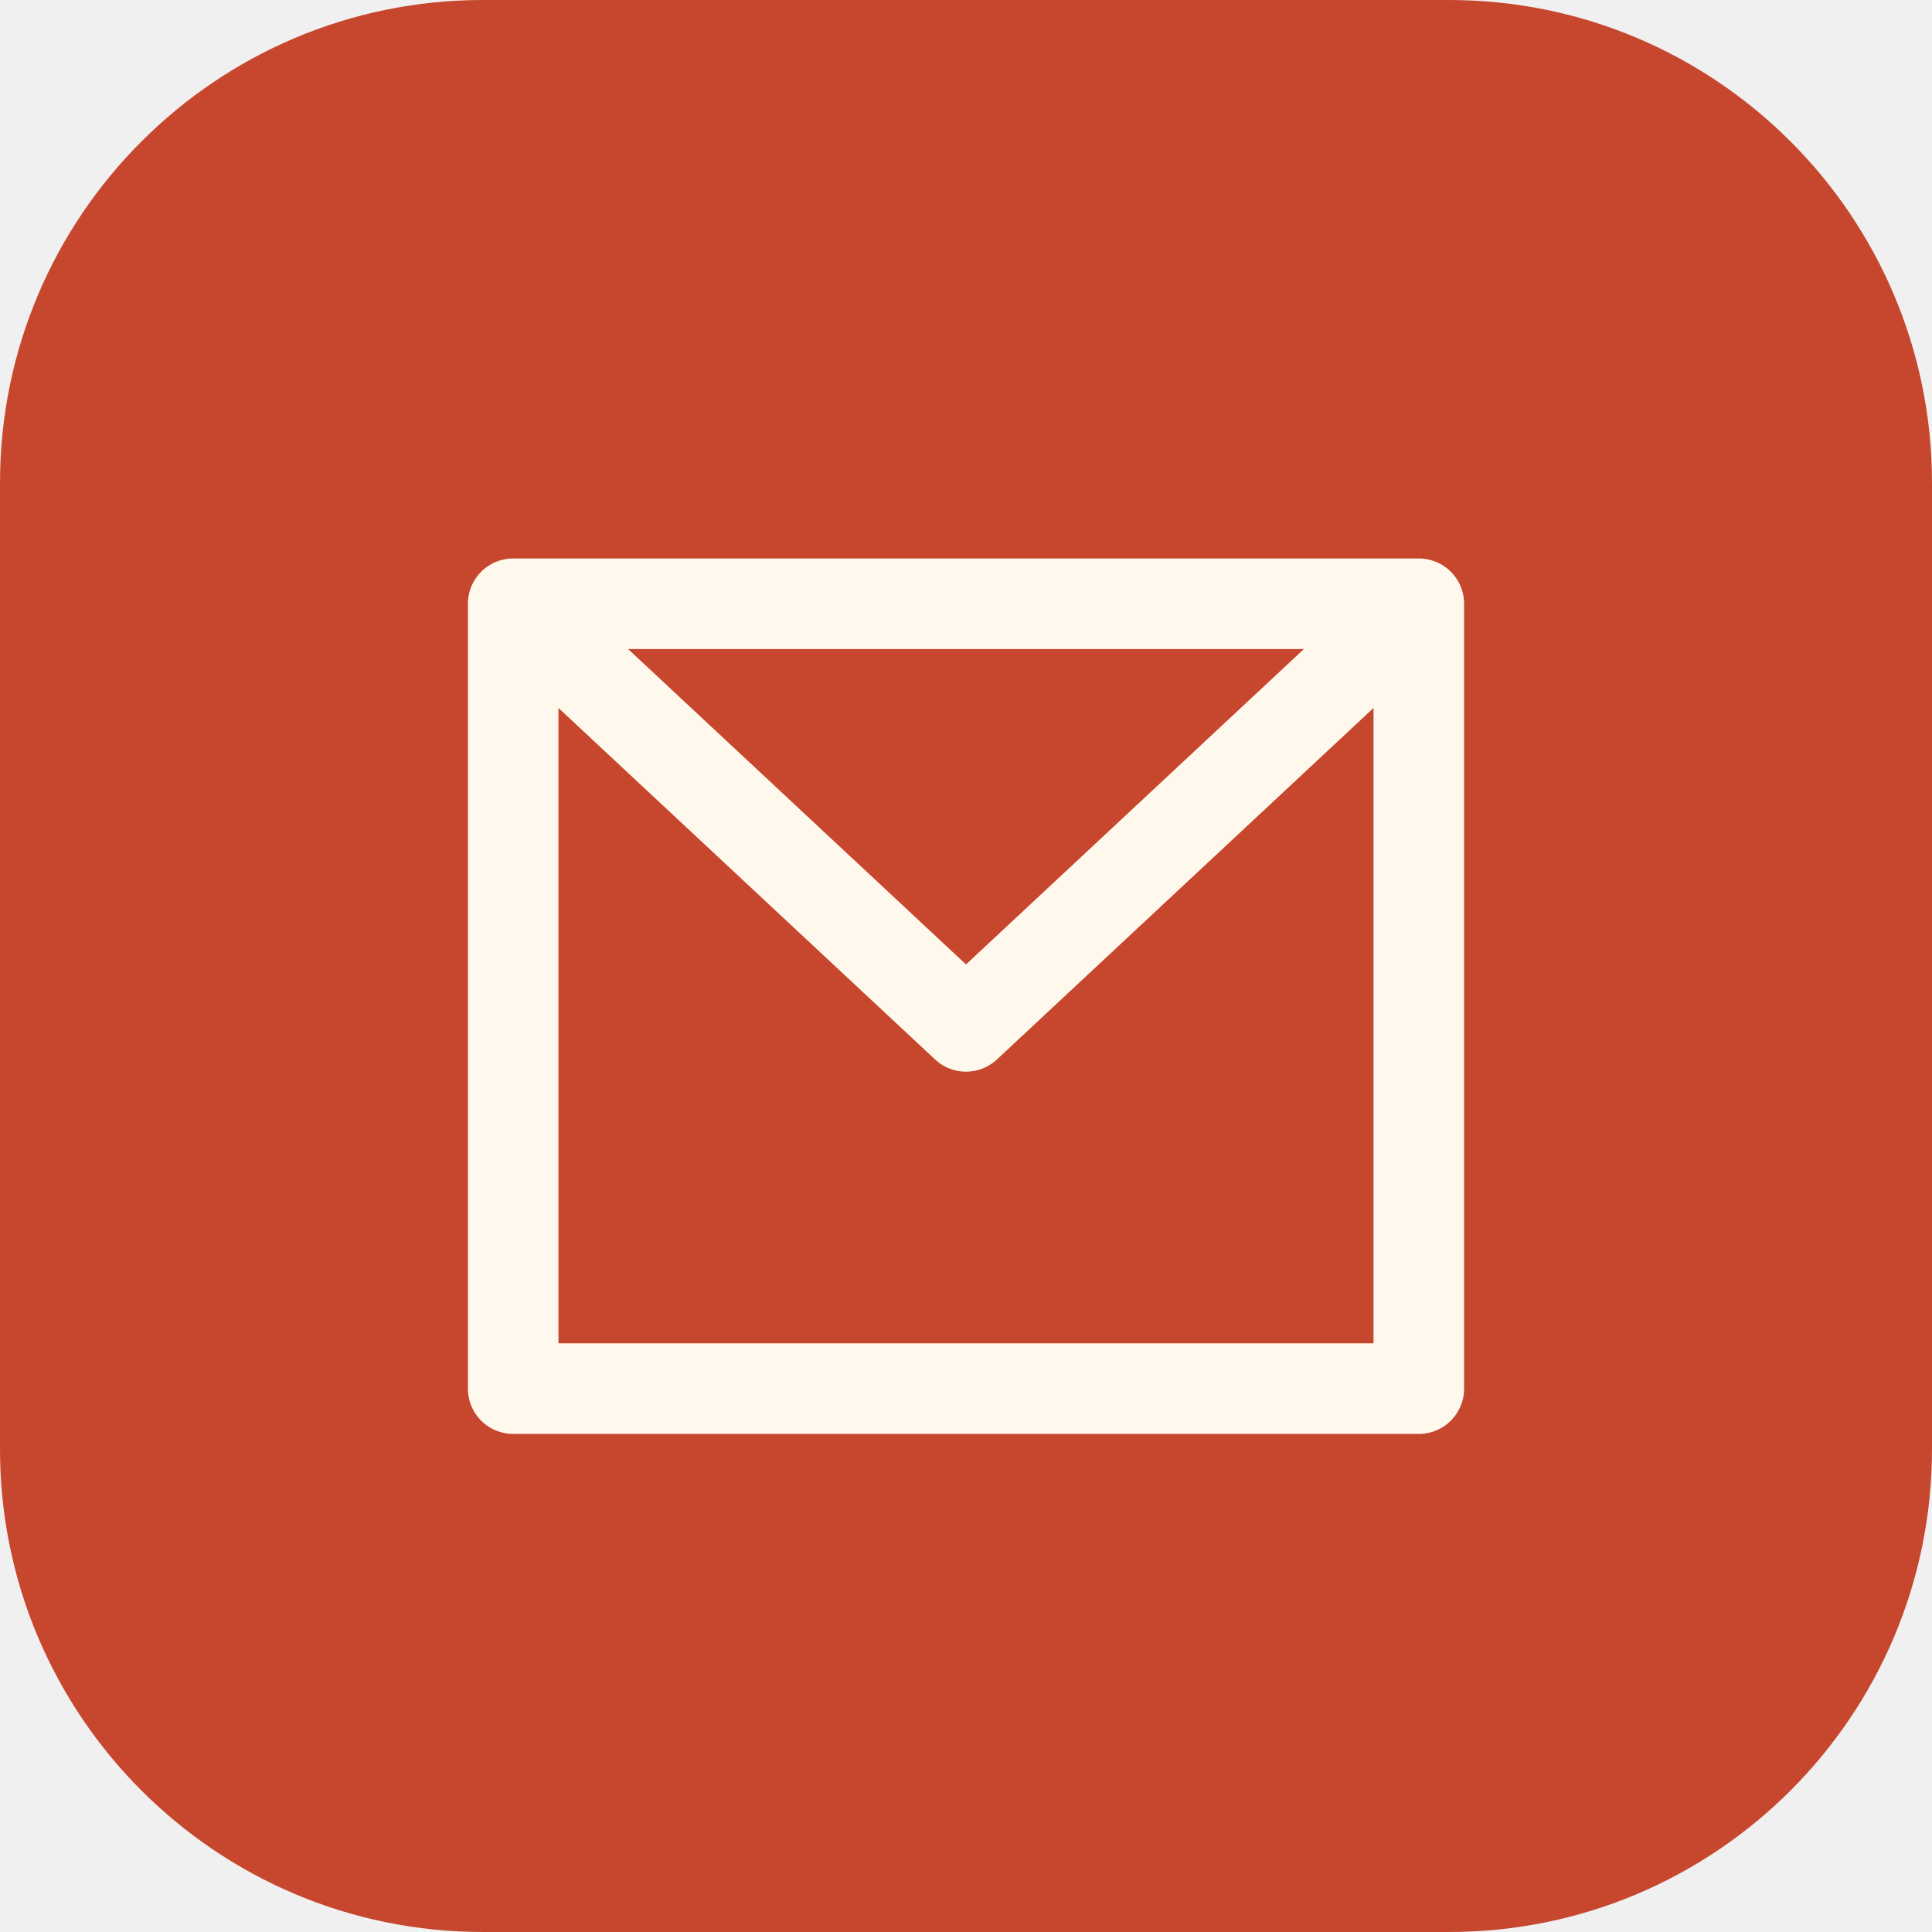
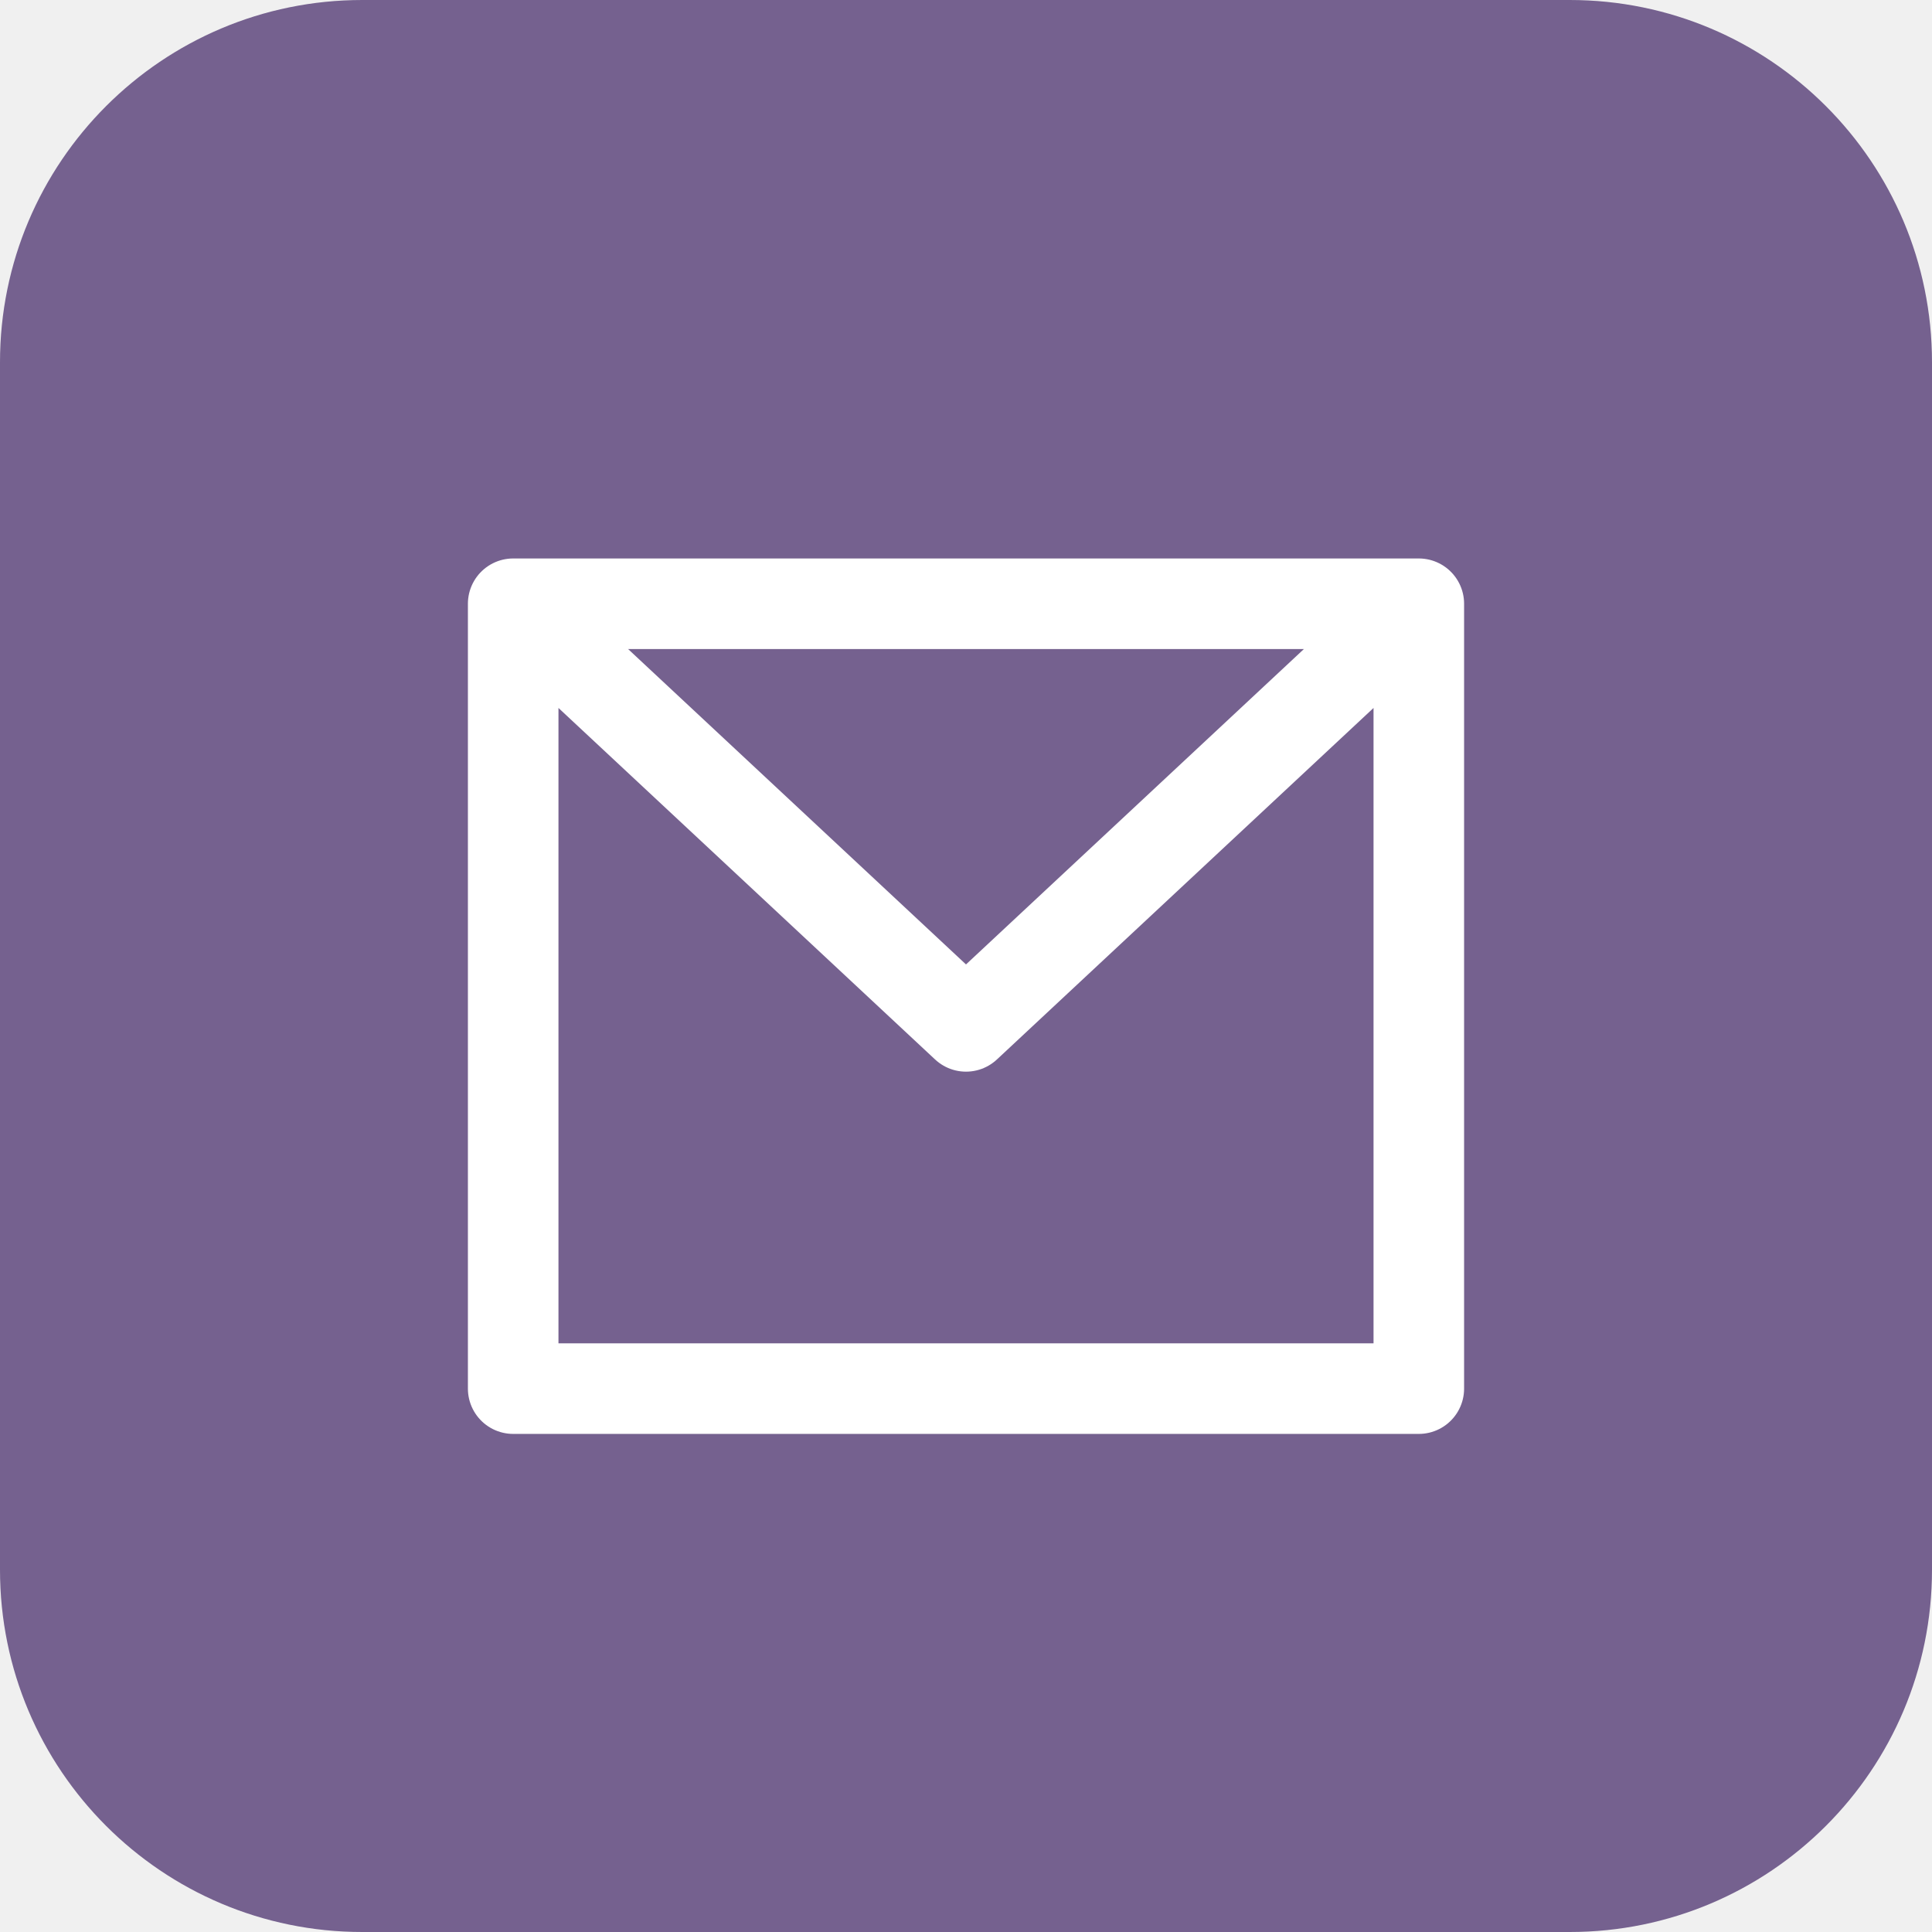
<svg xmlns="http://www.w3.org/2000/svg" viewBox="0 0 64 64">
-   <rect width="64" height="64" rx="16" fill="#c6472d" />
-   <path d="M17 20h30v26H17zM17 20l15 14 15-14" fill="none" stroke="#fff9ed" stroke-width="3" stroke-linejoin="round" />
+   <rect width="64" height="64" rx="12" fill="#75618f" />
+   <path d="M17 20h30v26H17zM17 20l15 14 15-14" fill="none" stroke="#ffffff" stroke-width="3" stroke-linejoin="round" />
</svg>
